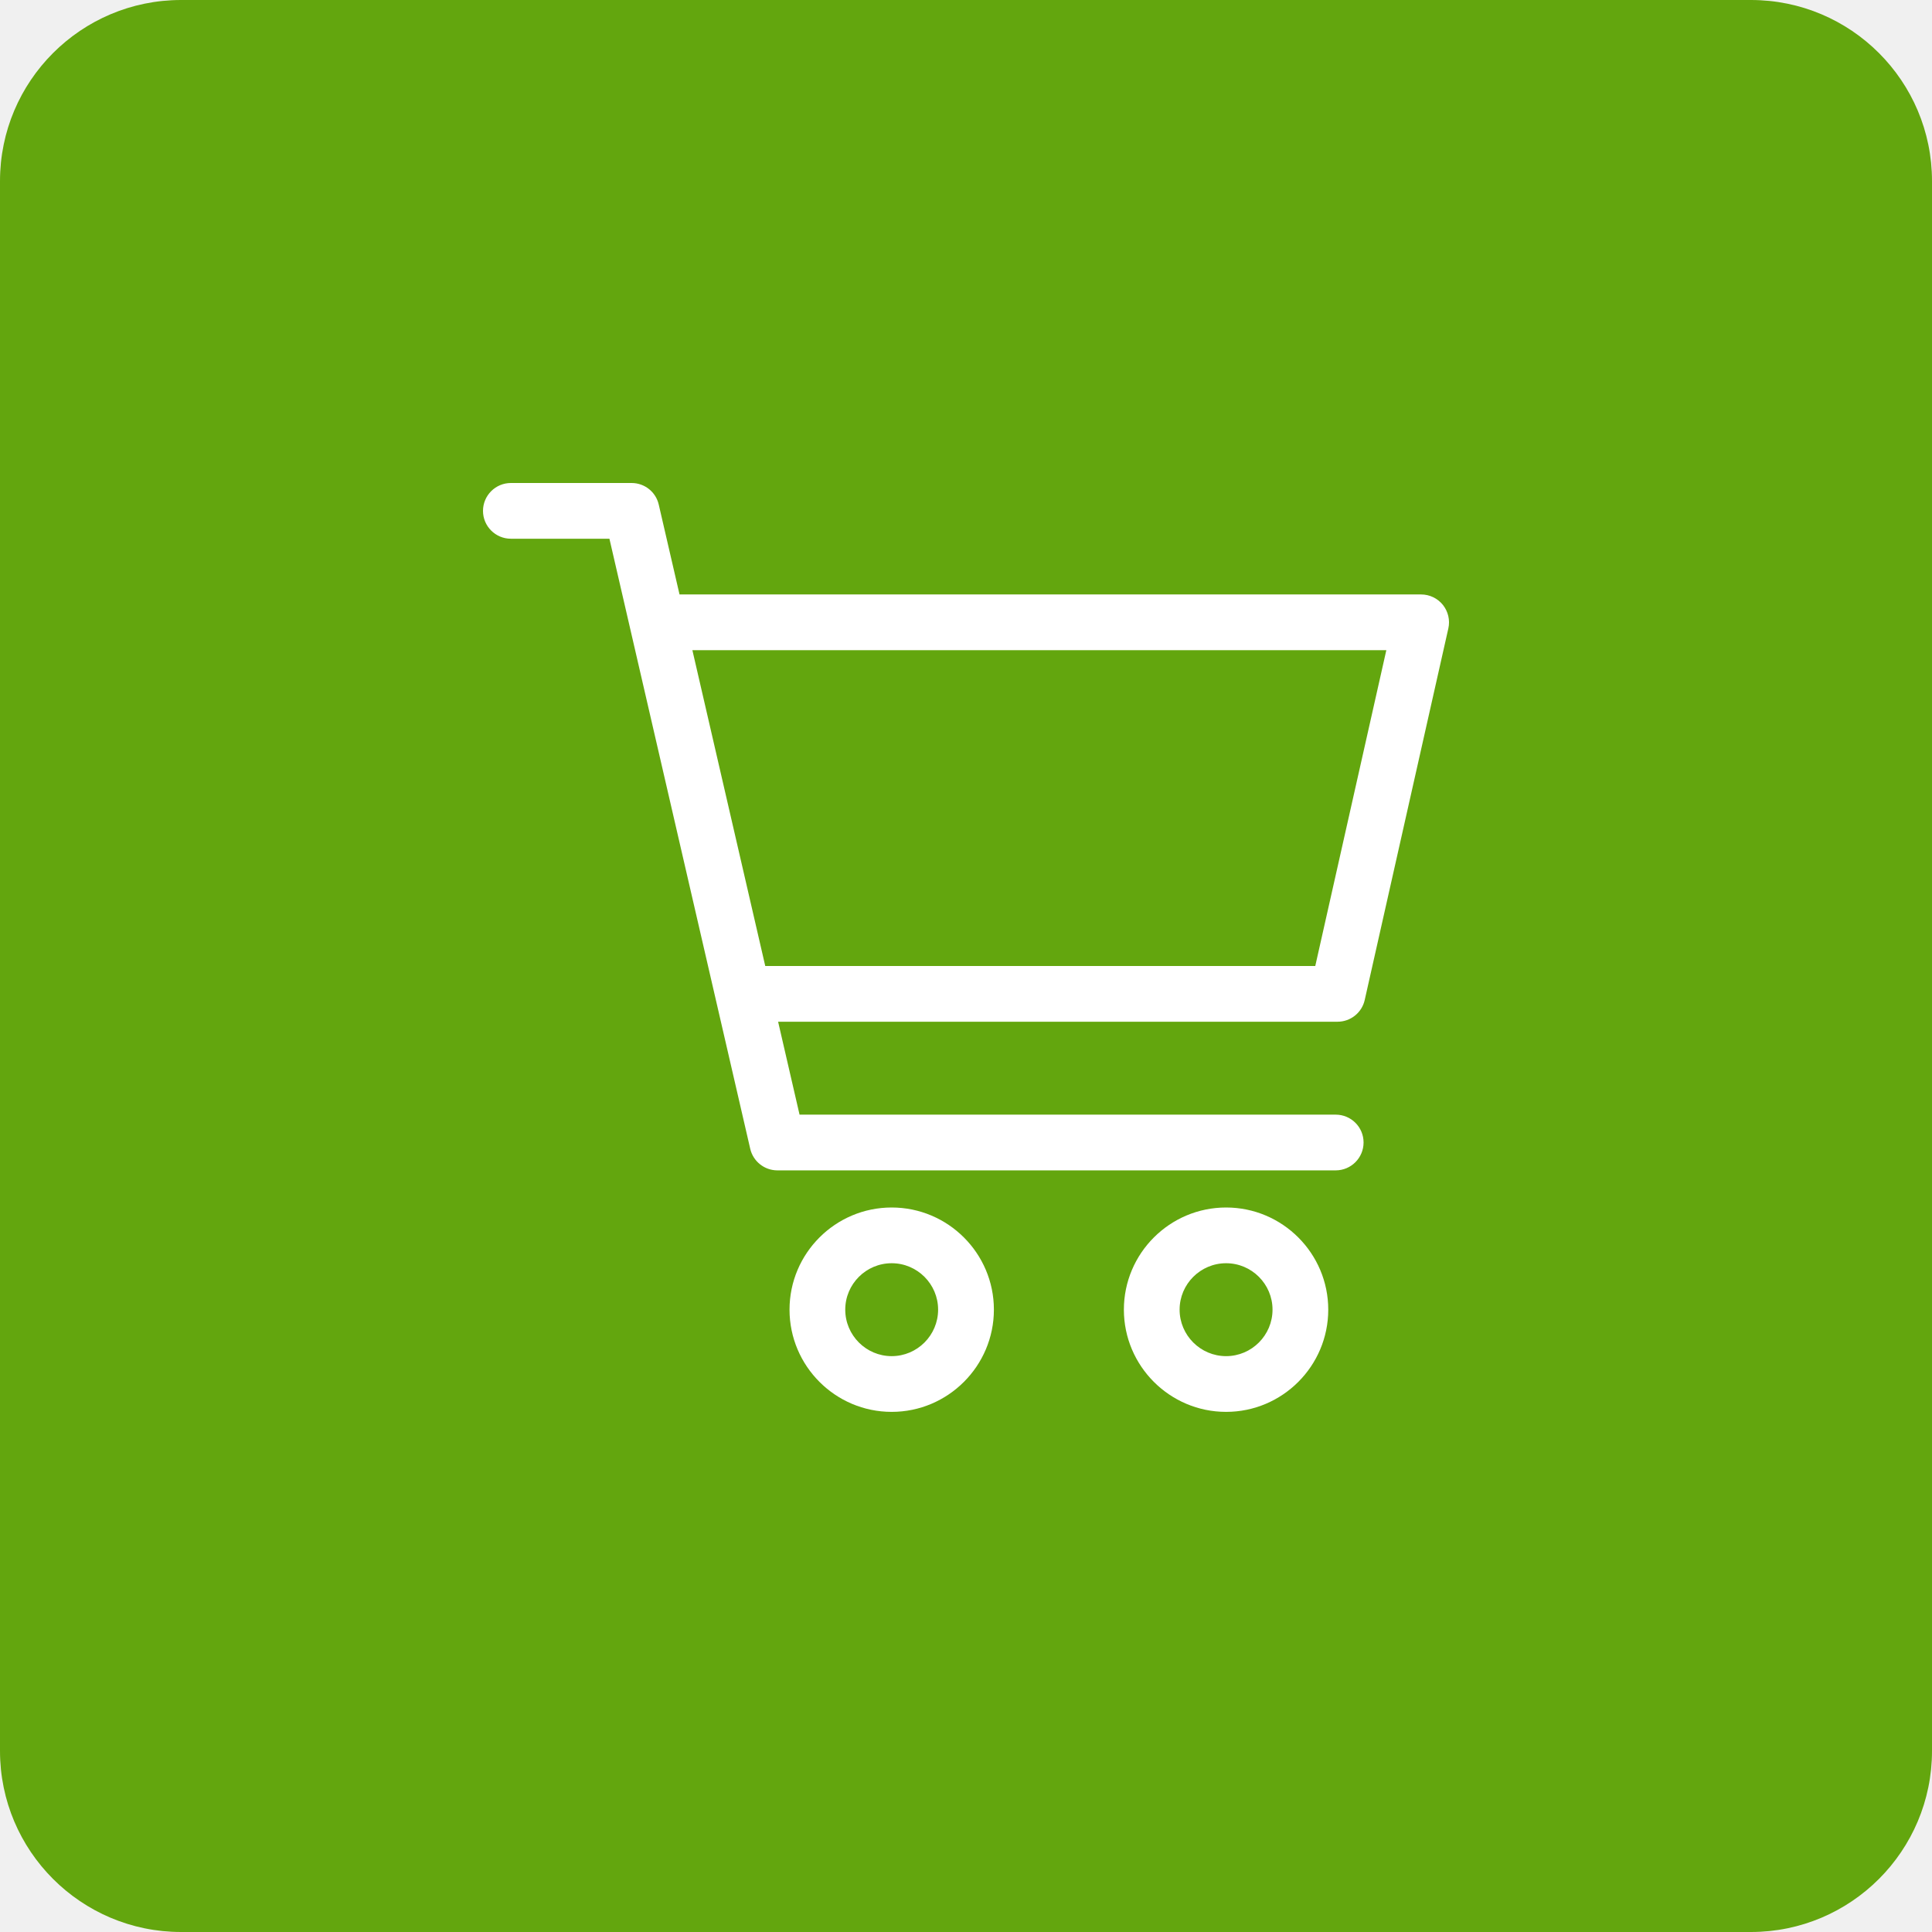
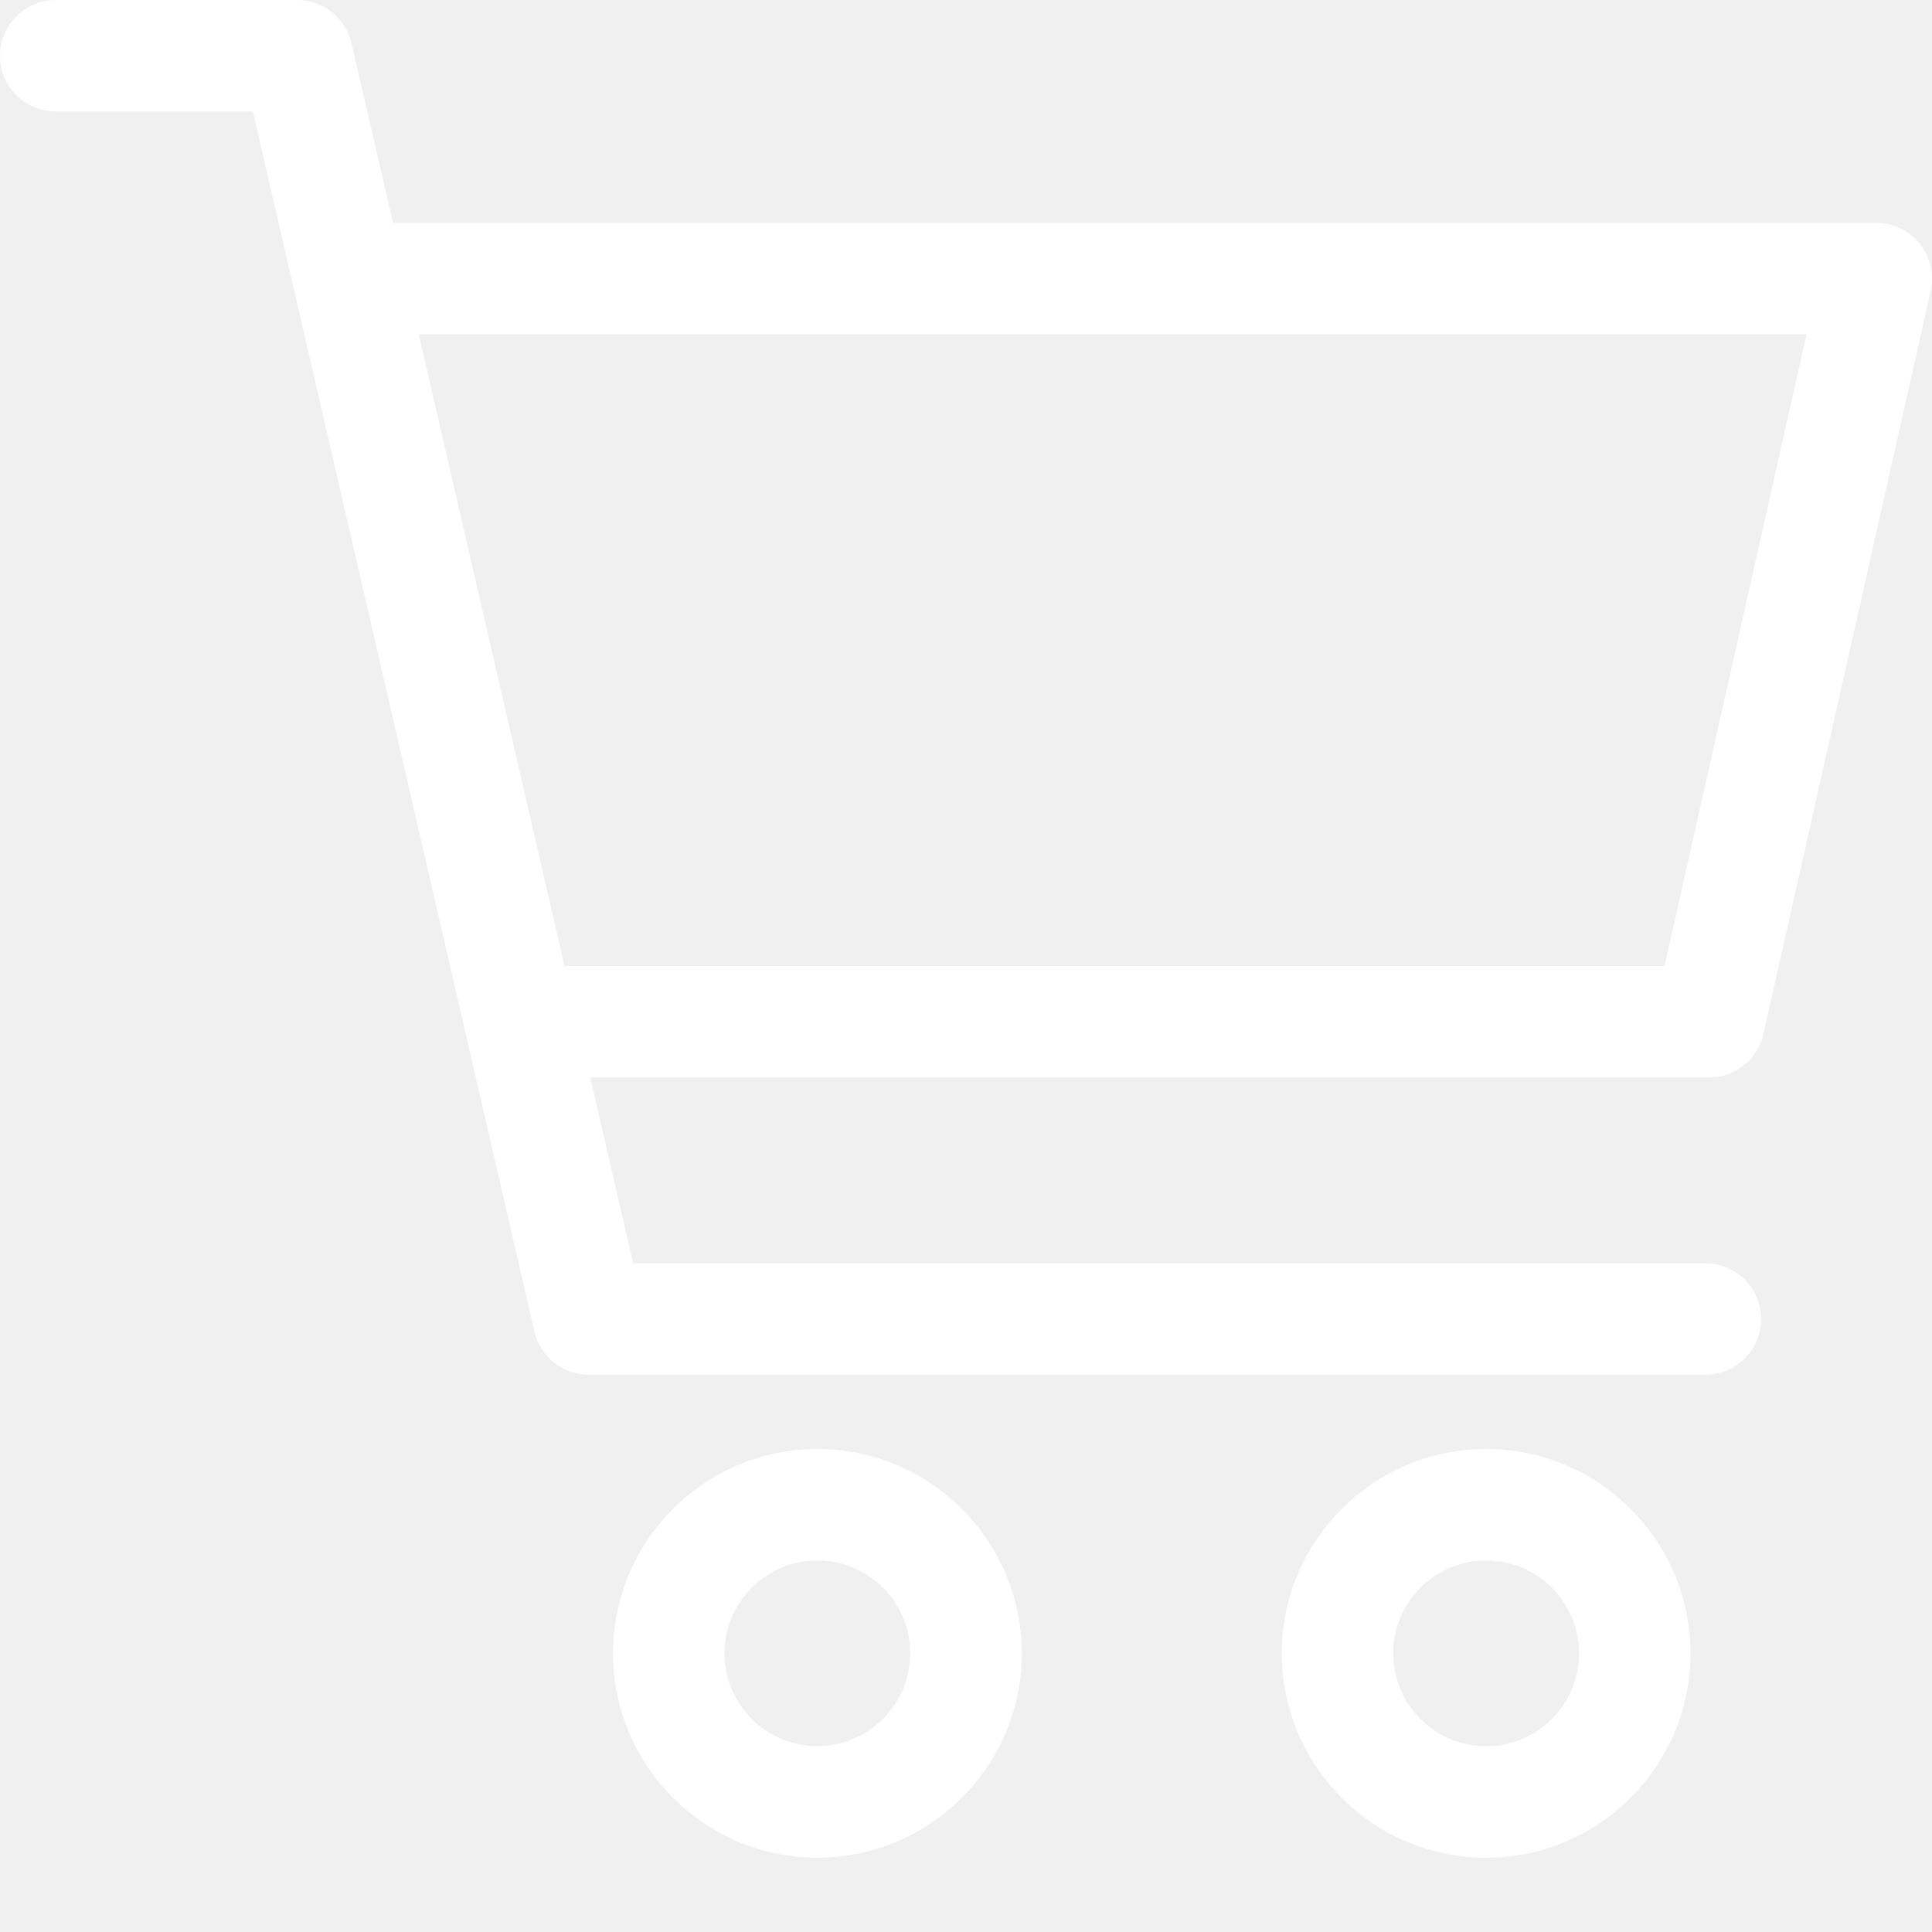
- <svg xmlns="http://www.w3.org/2000/svg" width="32" height="32" viewBox="0 0 32 32" fill="none">
-   <rect x="1.52588e-05" width="32" height="32" rx="3" fill="#63A60E" />
-   <path d="M23.899 10.019C23.811 9.91 23.679 9.846 23.538 9.846H11.255L10.911 8.358C10.863 8.148 10.677 8 10.461 8H8.462C8.207 8 8 8.207 8 8.462C8 8.716 8.207 8.923 8.462 8.923H10.094L12.426 19.027C12.474 19.236 12.661 19.385 12.876 19.385H22.123C22.378 19.385 22.585 19.178 22.585 18.923C22.585 18.668 22.378 18.462 22.123 18.462H13.243L12.888 16.923H22.154C22.37 16.923 22.557 16.773 22.604 16.563L23.989 10.409C24.02 10.272 23.986 10.129 23.899 10.019ZM21.785 16H12.675L11.468 10.769H22.962L21.785 16Z" fill="white" />
-   <path d="M14.769 20C13.836 20 13.077 20.759 13.077 21.692C13.077 22.625 13.836 23.385 14.769 23.385C15.702 23.385 16.462 22.625 16.462 21.692C16.462 20.759 15.702 20 14.769 20ZM14.769 22.462C14.345 22.462 14 22.116 14 21.692C14 21.268 14.345 20.923 14.769 20.923C15.193 20.923 15.538 21.268 15.538 21.692C15.538 22.116 15.193 22.462 14.769 22.462Z" fill="white" />
-   <path d="M20.308 20C19.375 20 18.615 20.759 18.615 21.692C18.615 22.625 19.375 23.385 20.308 23.385C21.241 23.385 22 22.625 22 21.692C22 20.759 21.241 20 20.308 20ZM20.308 22.462C19.884 22.462 19.538 22.116 19.538 21.692C19.538 21.268 19.884 20.923 20.308 20.923C20.732 20.923 21.077 21.268 21.077 21.692C21.077 22.116 20.732 22.462 20.308 22.462Z" fill="white" />
+ <svg xmlns="http://www.w3.org/2000/svg" width="16" height="16" viewBox="0 0 16 16" fill="none">
+   <path d="M15.899 2.019C15.811 1.91 15.679 1.846 15.539 1.846H3.255L2.911 0.358C2.863 0.148 2.676 0 2.462 0H0.462C0.207 0 1.52588e-05 0.207 1.52588e-05 0.462C1.52588e-05 0.716 0.207 0.923 0.462 0.923H2.094L4.426 11.027C4.474 11.236 4.661 11.385 4.876 11.385H14.123C14.378 11.385 14.585 11.178 14.585 10.923C14.585 10.668 14.378 10.462 14.123 10.462H5.243L4.888 8.923H14.154C14.37 8.923 14.557 8.773 14.604 8.563L15.989 2.409C16.02 2.272 15.986 2.129 15.899 2.019ZM13.785 8H4.675L3.468 2.769H14.961L13.785 8Z" fill="white" />
+   <path d="M6.769 12C5.836 12 5.077 12.759 5.077 13.692C5.077 14.625 5.836 15.385 6.769 15.385C7.702 15.385 8.462 14.625 8.462 13.692C8.462 12.759 7.702 12 6.769 12ZM6.769 14.461C6.345 14.461 6 14.116 6 13.692C6 13.268 6.345 12.923 6.769 12.923C7.193 12.923 7.538 13.268 7.538 13.692C7.538 14.116 7.193 14.461 6.769 14.461Z" fill="white" />
+   <path d="M12.308 12C11.374 12 10.615 12.759 10.615 13.692C10.615 14.625 11.374 15.385 12.308 15.385C13.241 15.385 14 14.625 14 13.692C14 12.759 13.241 12 12.308 12ZM12.308 14.461C11.883 14.461 11.538 14.117 11.538 13.692C11.538 13.268 11.883 12.923 12.308 12.923C12.732 12.923 13.077 13.268 13.077 13.692C13.077 14.117 12.732 14.461 12.308 14.461Z" fill="white" />
</svg>
